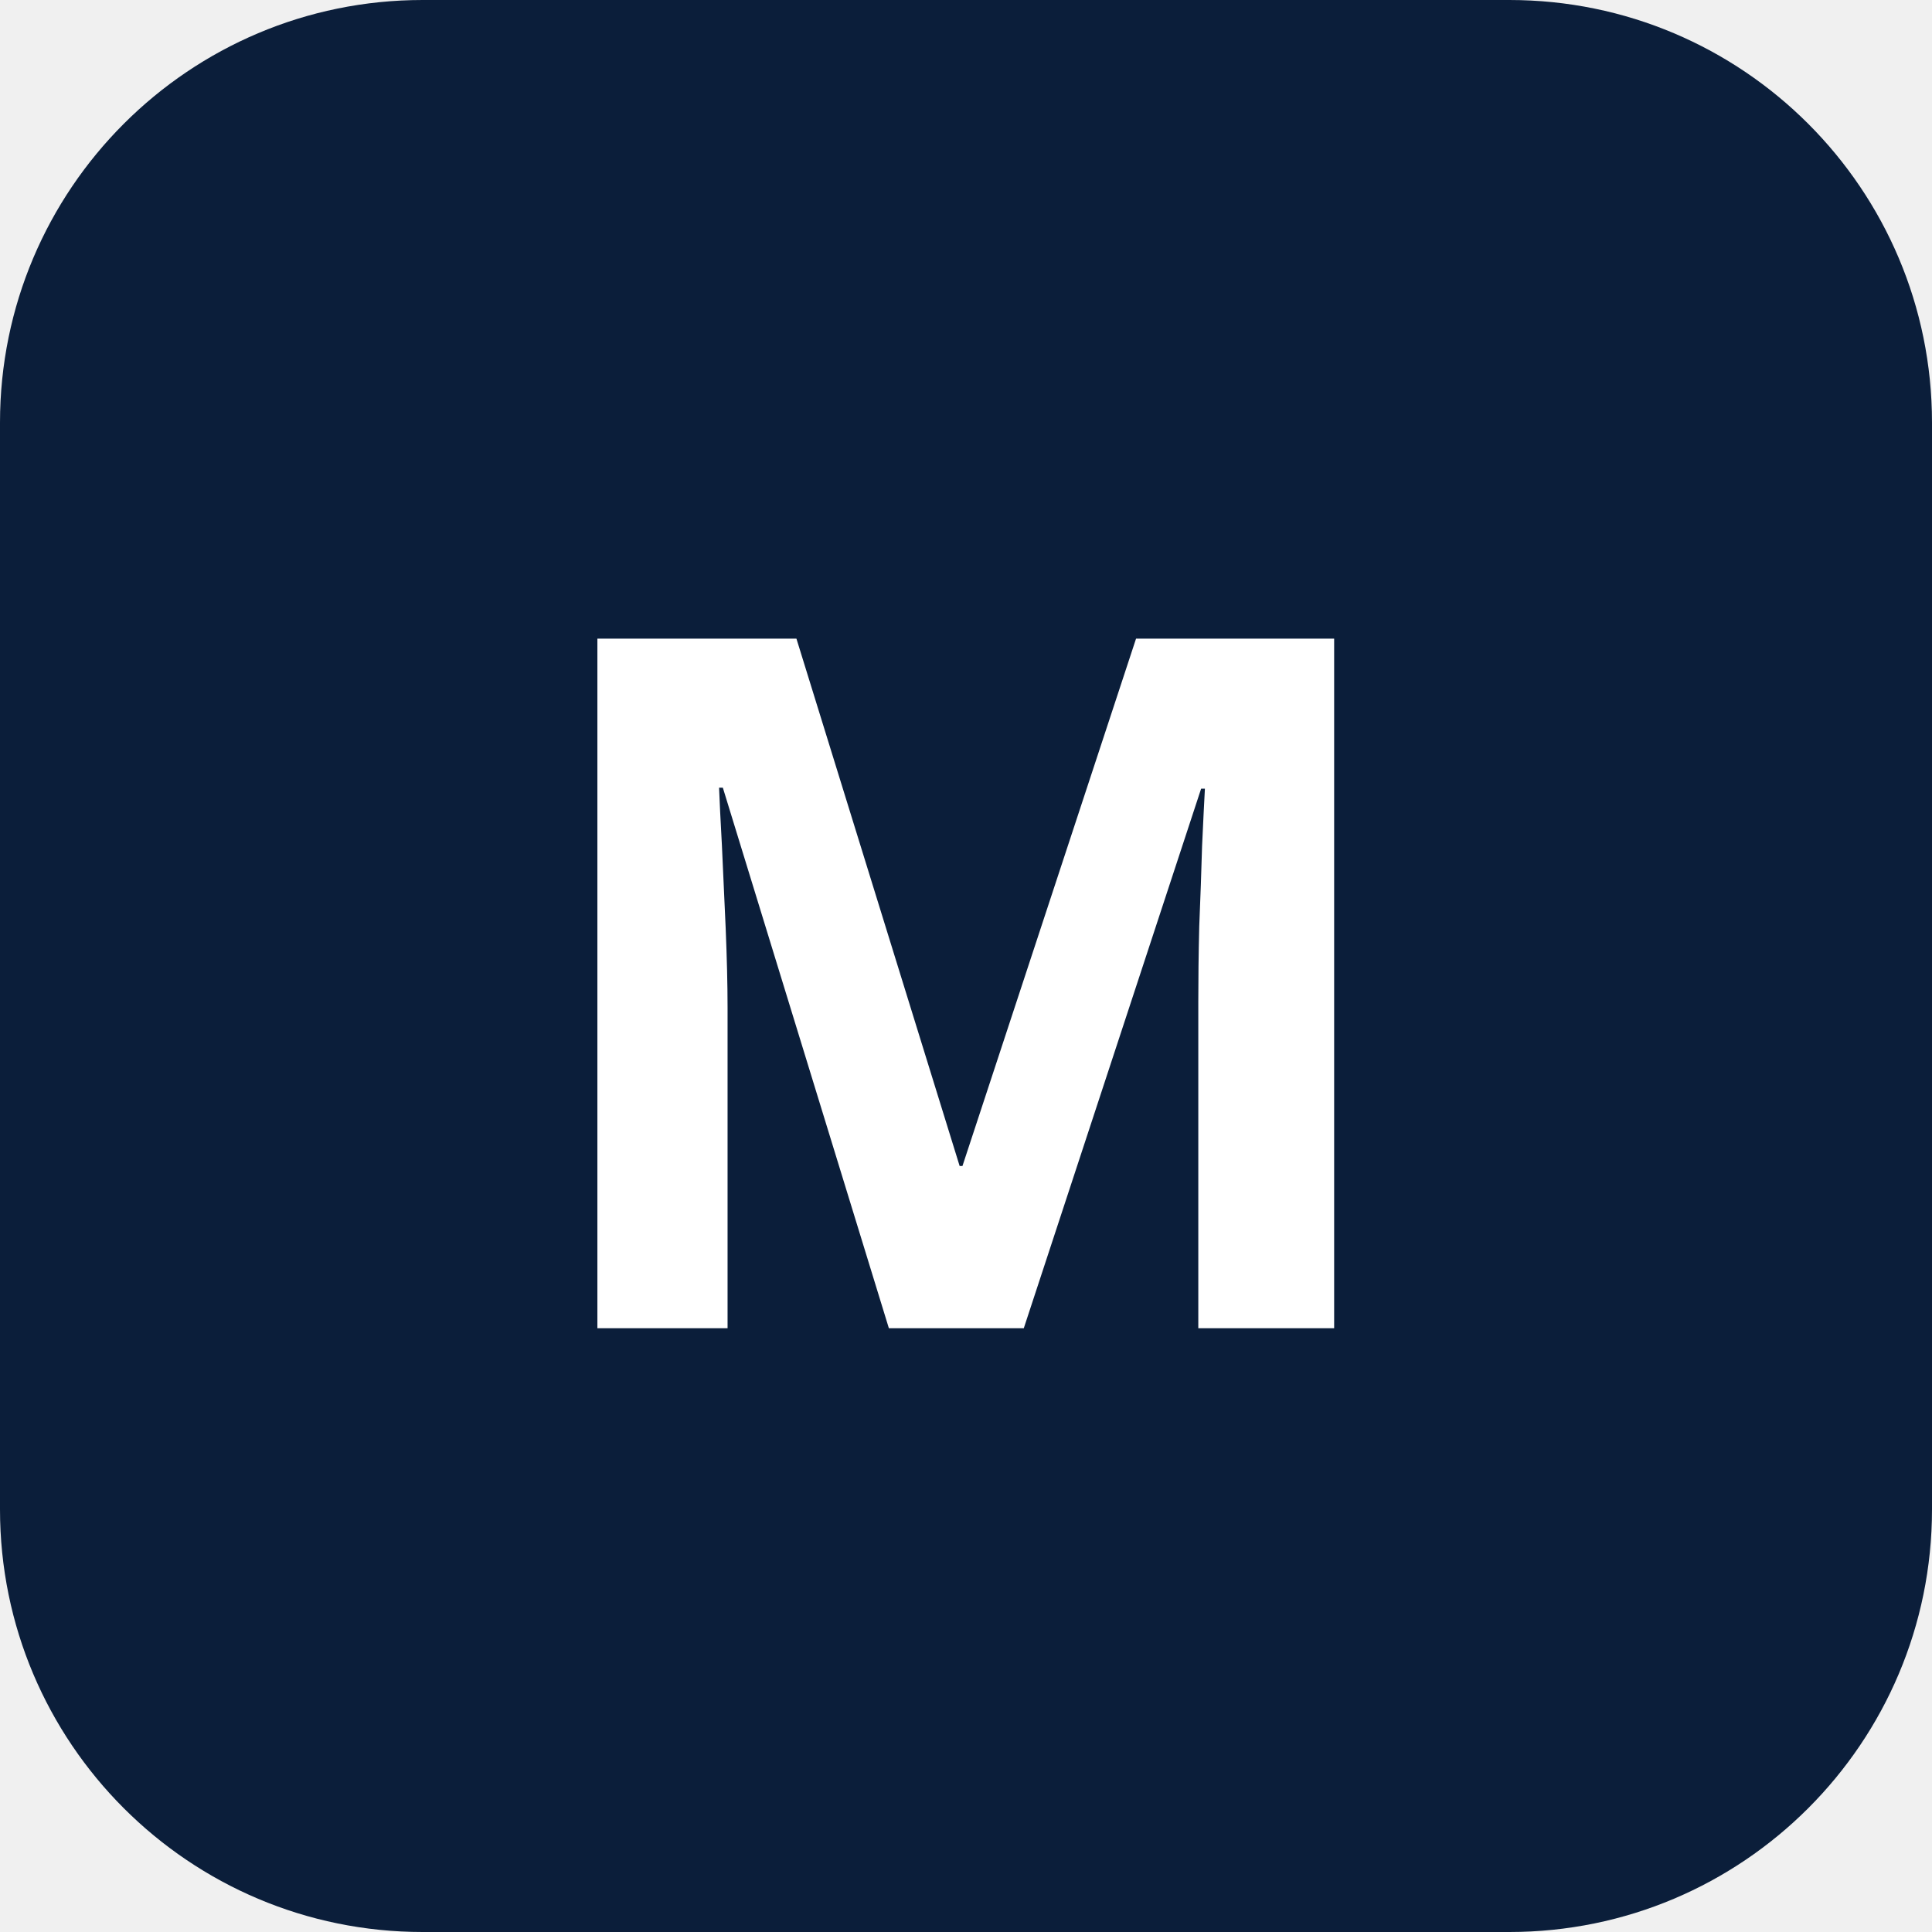
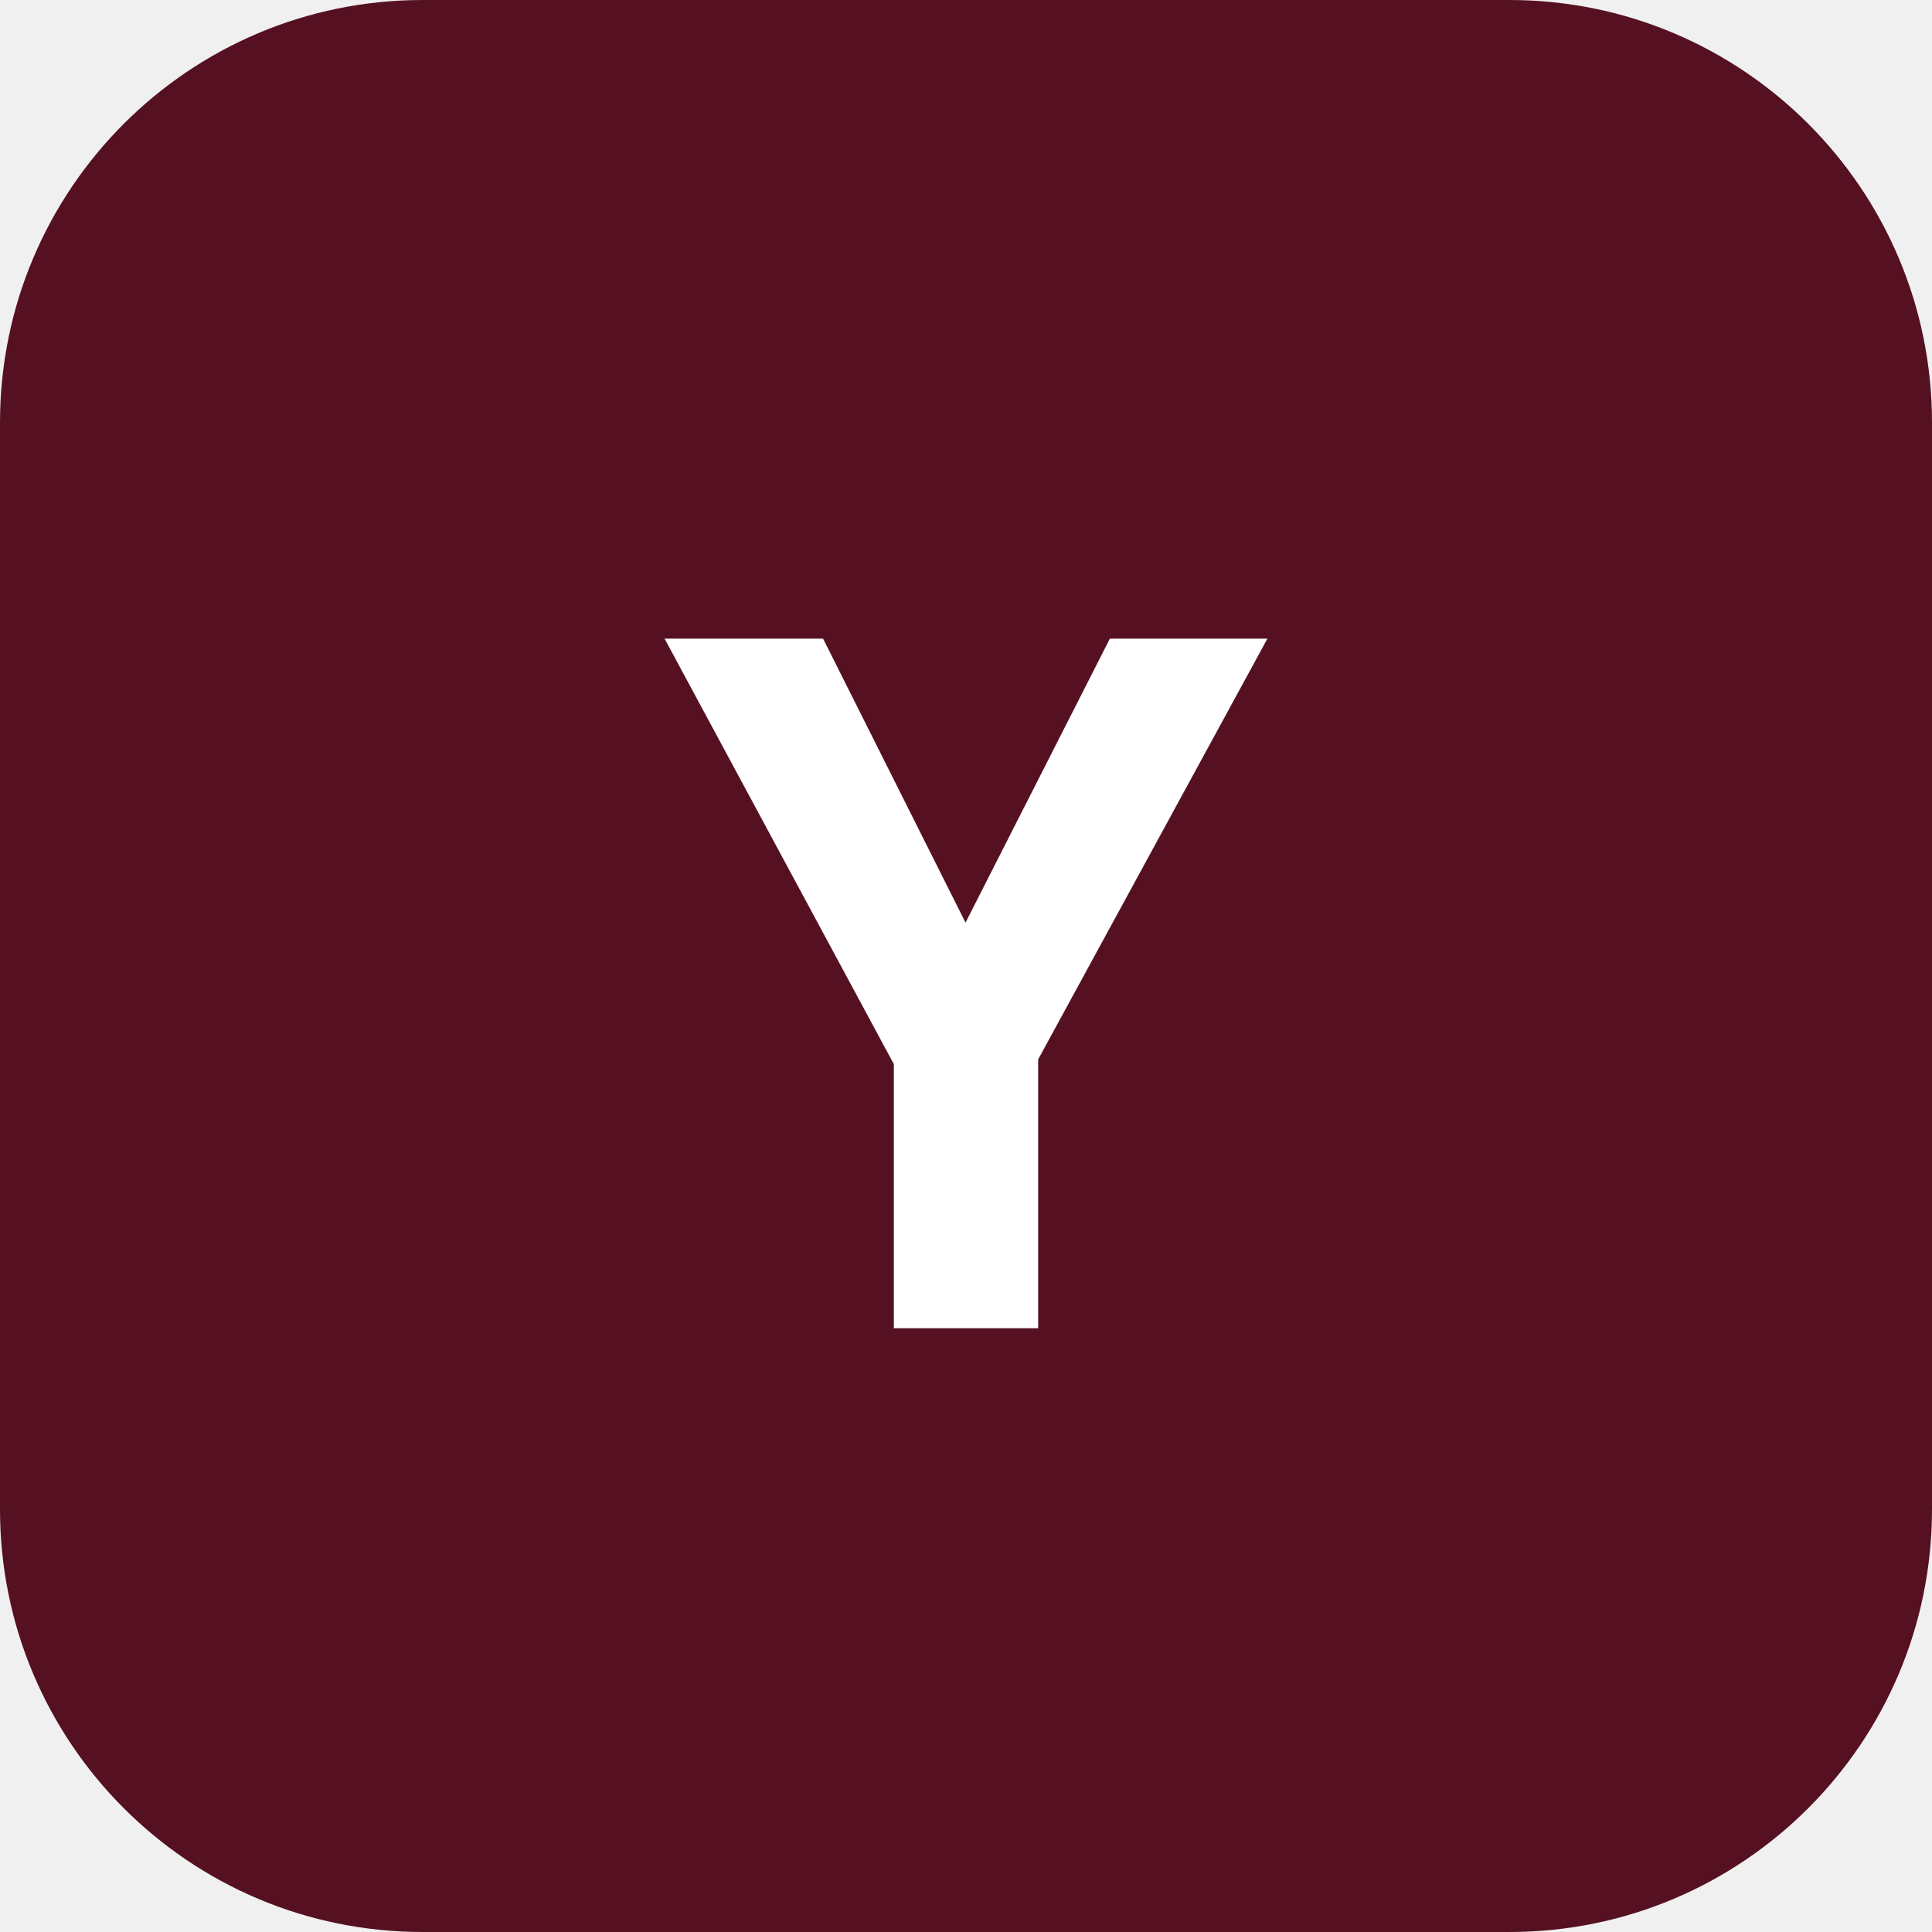
<svg xmlns="http://www.w3.org/2000/svg" width="32" height="32" viewBox="0 0 32 32">
-   <rect width="32" height="32" rx="7" fill="#0b1e3a" />
-   <text x="16" y="22" text-anchor="middle" font-family="system-ui, sans-serif" font-size="16" font-weight="700" fill="#ffffff">M</text>
+   <rect width="32" height="32" rx="7" fill="#551121" />
+   <text x="16" y="22" text-anchor="middle" font-family="system-ui, sans-serif" font-size="16" font-weight="700" fill="#ffffff">Y</text>
</svg>
